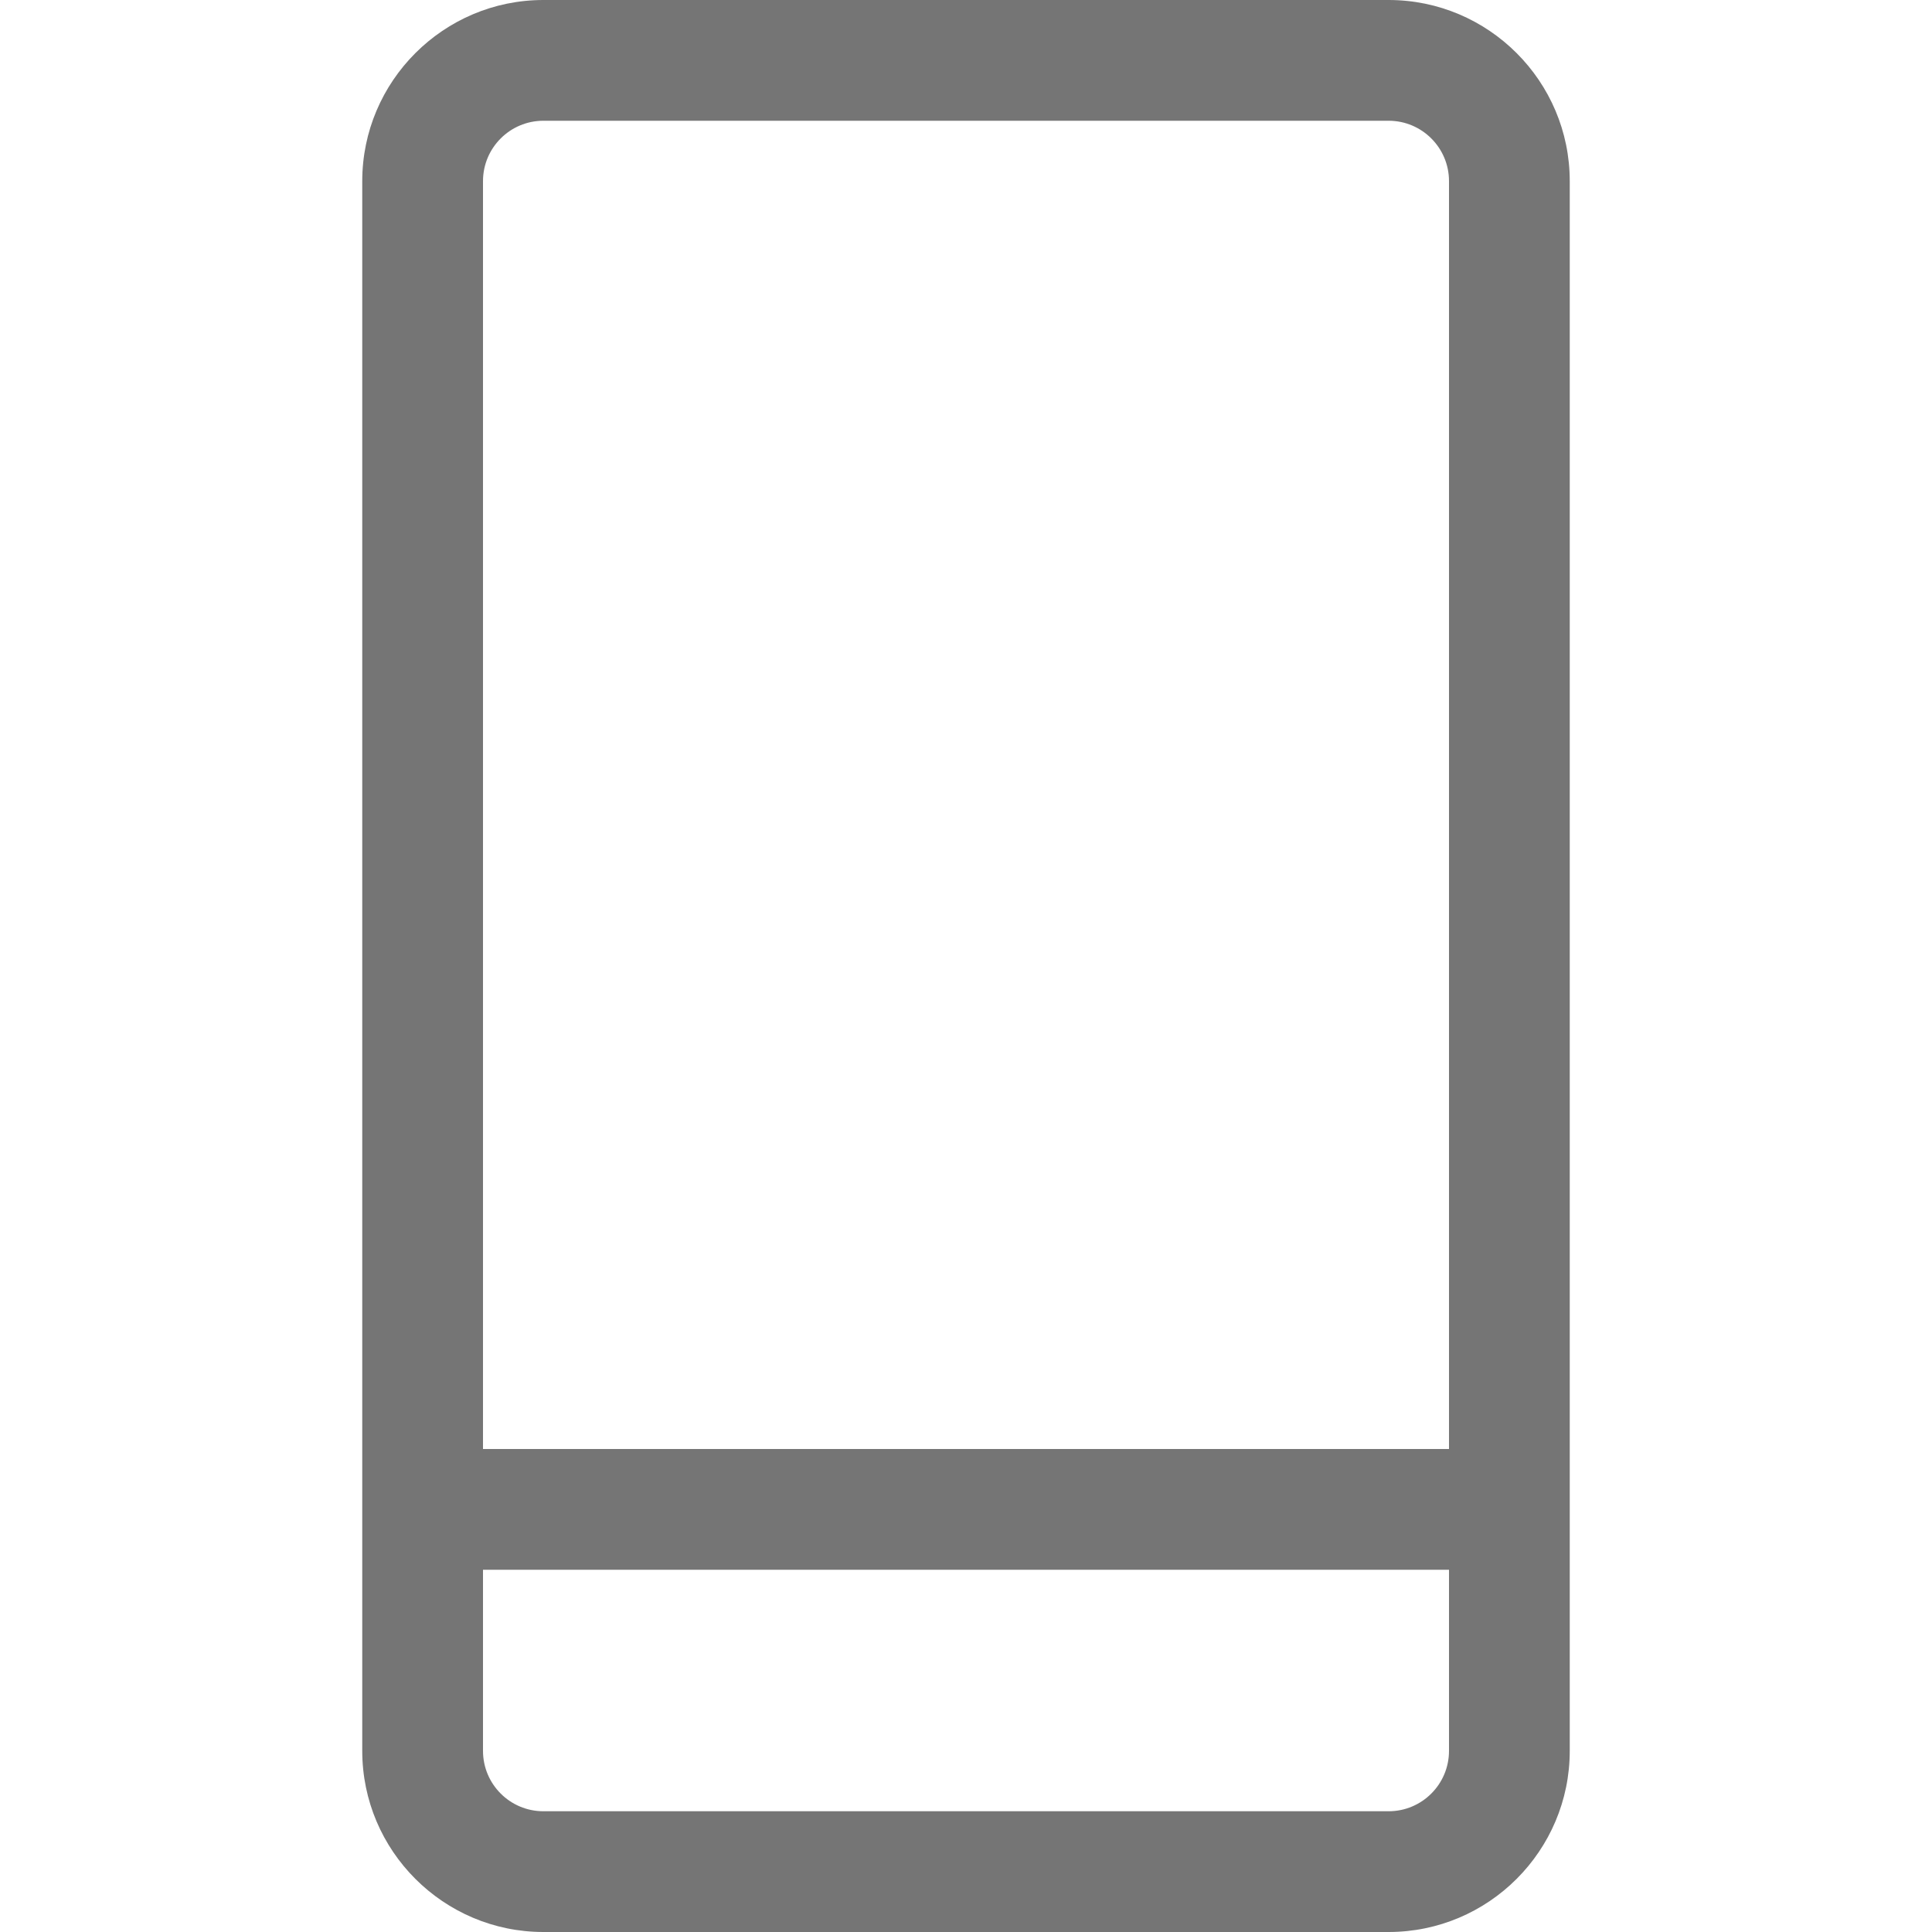
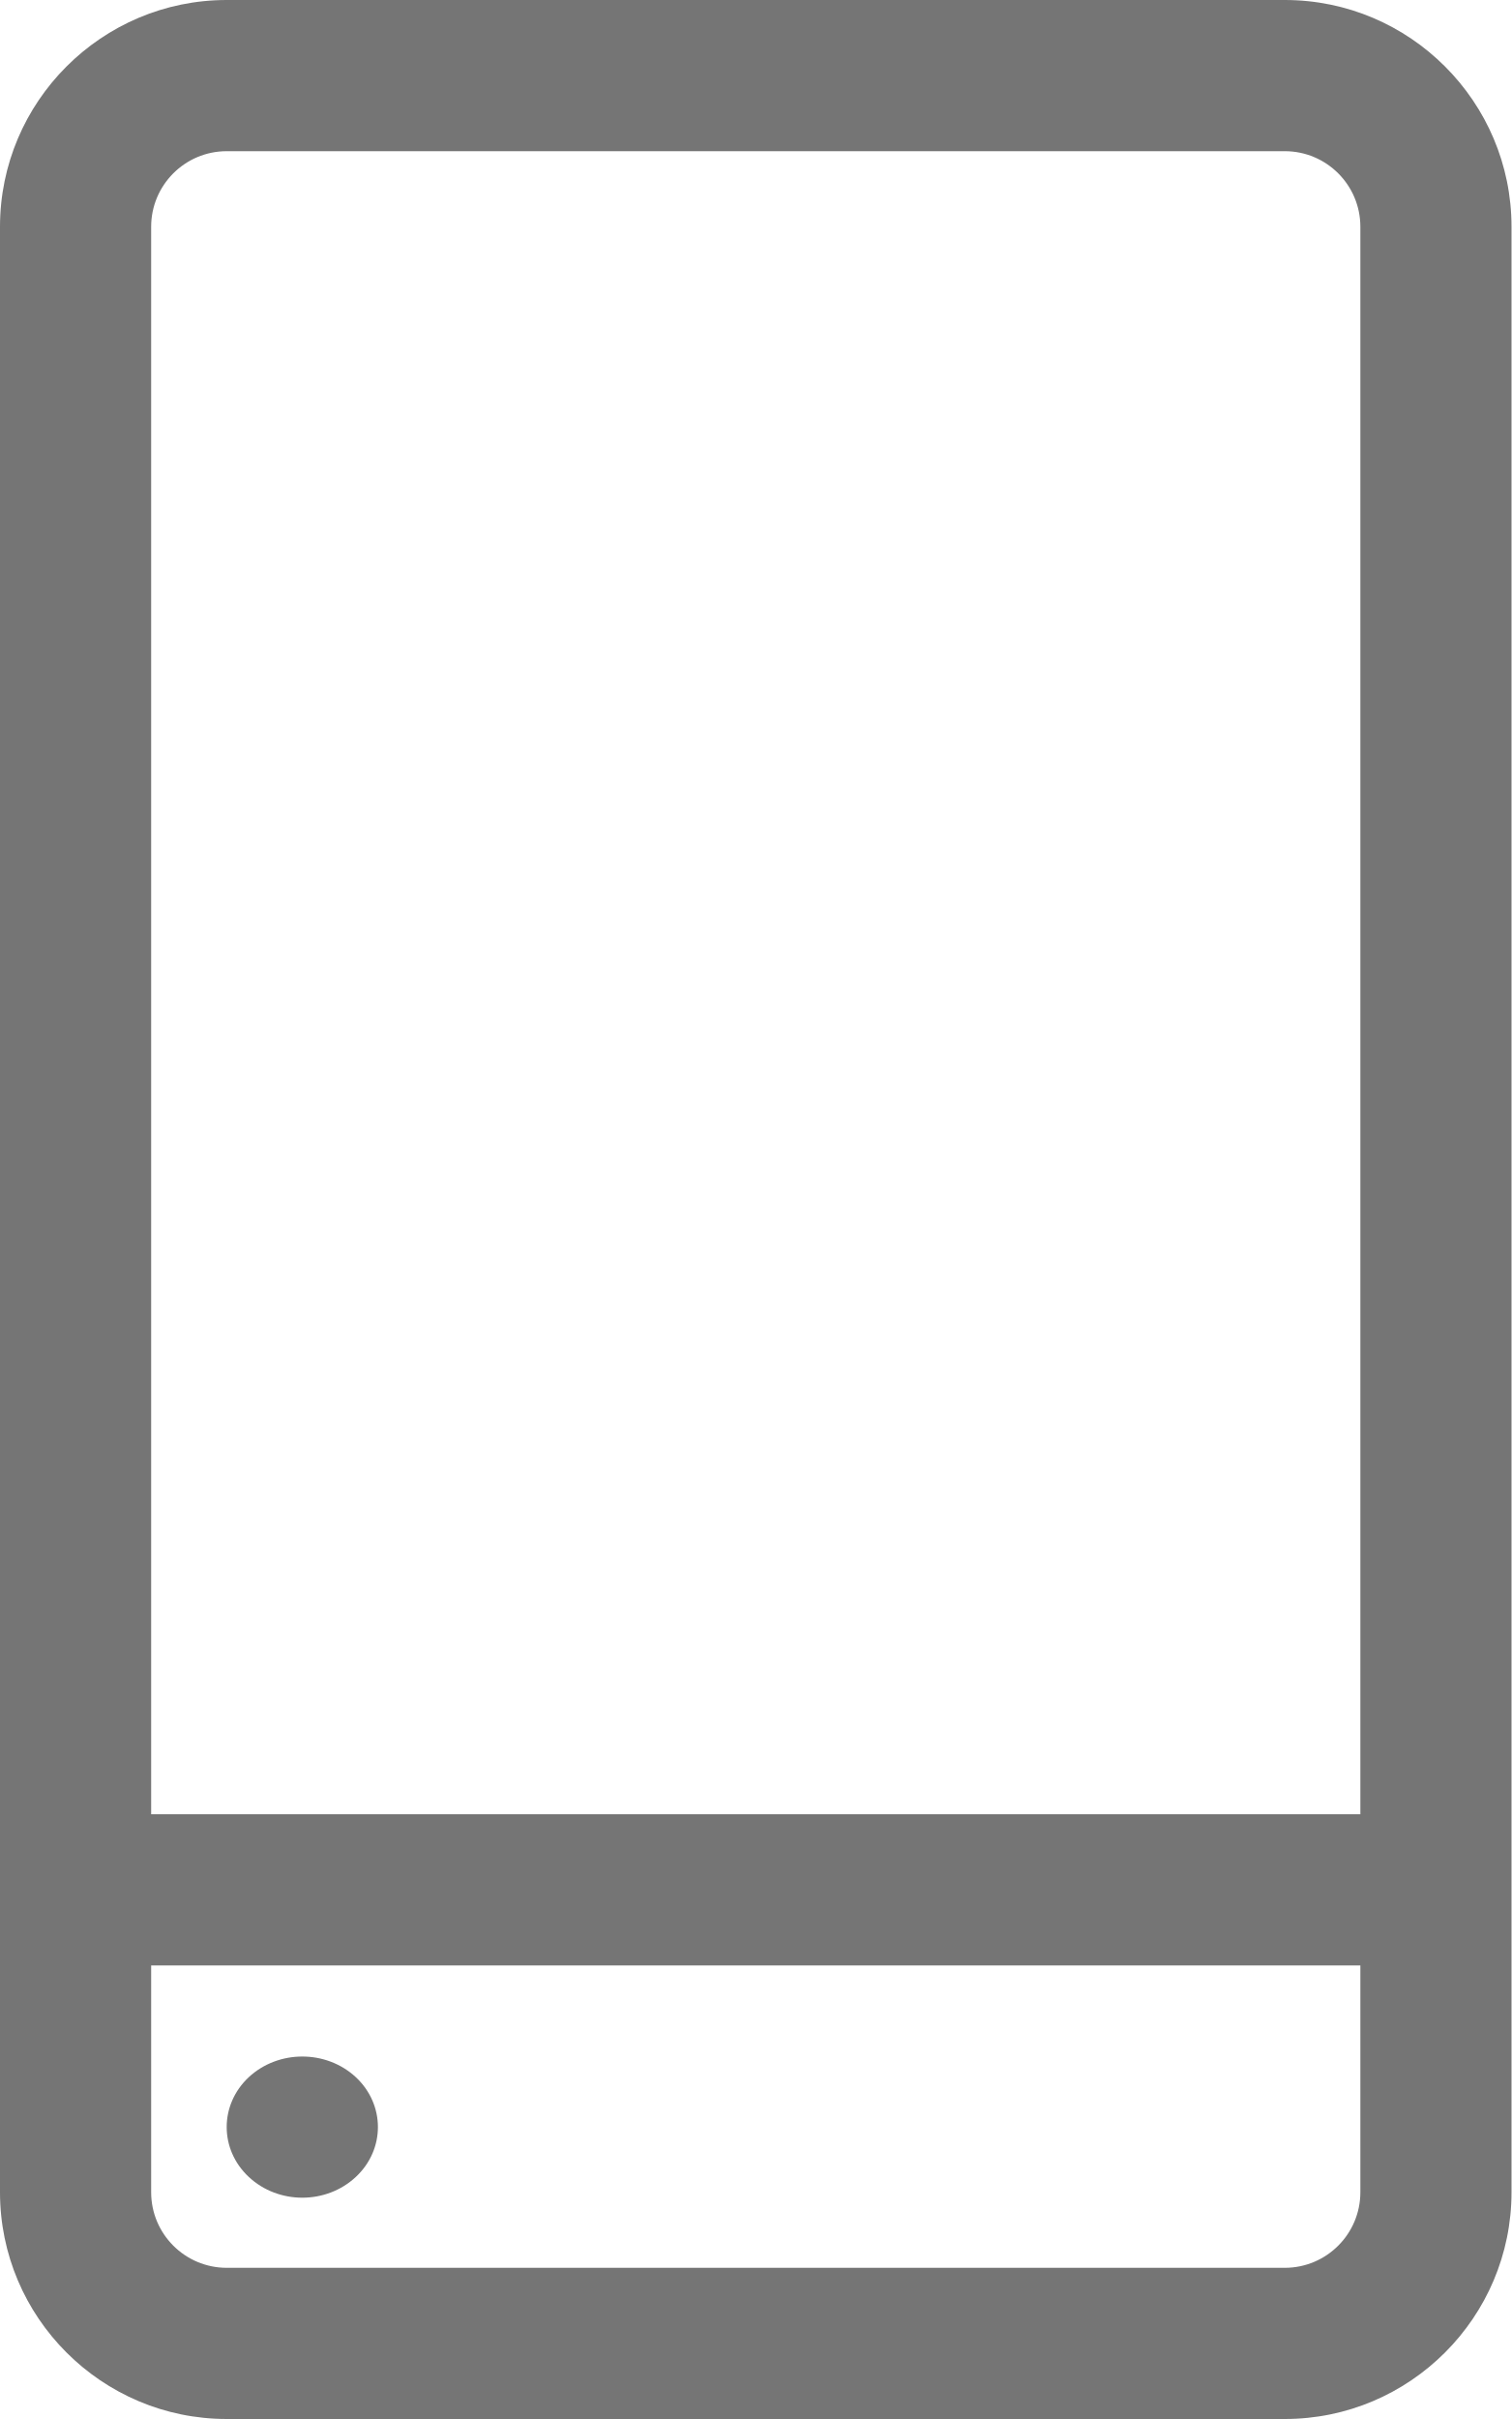
- <svg xmlns="http://www.w3.org/2000/svg" version="1.1" width="32" height="32" viewBox="0 0 32 32">
-   <path fill="#757575" d="M23 0h-14c-1.654 0-3 1.346-3 3v26c0 1.654 1.346 3 3 3h14c1.654 0 3-1.346 3-3v-26c0-1.654-1.346-3-3-3zM9 2h14c0.552 0 1 0.448 1 1v21h-16v-21c0-0.552 0.448-1 1-1zM23 30h-14c-0.552 0-1-0.448-1-1v-3h16v3c0 0.552-0.448 1-1 1z" />
+ <svg xmlns="http://www.w3.org/2000/svg" width="10" height="16" viewBox="0 0 10 16" fill="none">
+   <path d="M8.5 0H1.5C0.673 0 0 0.673 0 1.5V14.5C0 15.327 0.673 16 1.5 16H8.5C9.327 16 10 15.327 10 14.5V1.5C10 0.673 9.327 0 8.5 0ZM1.5 1H8.5C8.776 1 9 1.224 9 1.5V12H1V1.5C1 1.224 1.224 1 1.5 1ZM8.5 15H1.5C1.224 15 1 14.776 1 14.5V13H9V14.5C9 14.776 8.776 15 8.5 15Z" fill="#757575" />
+   <path d="M2.354 13.739C2.549 13.921 2.549 14.217 2.354 14.399C2.158 14.582 1.842 14.582 1.646 14.399C1.451 14.217 1.451 13.921 1.646 13.739C1.842 13.557 2.158 13.557 2.354 13.739Z" fill="#757575" />
</svg>
